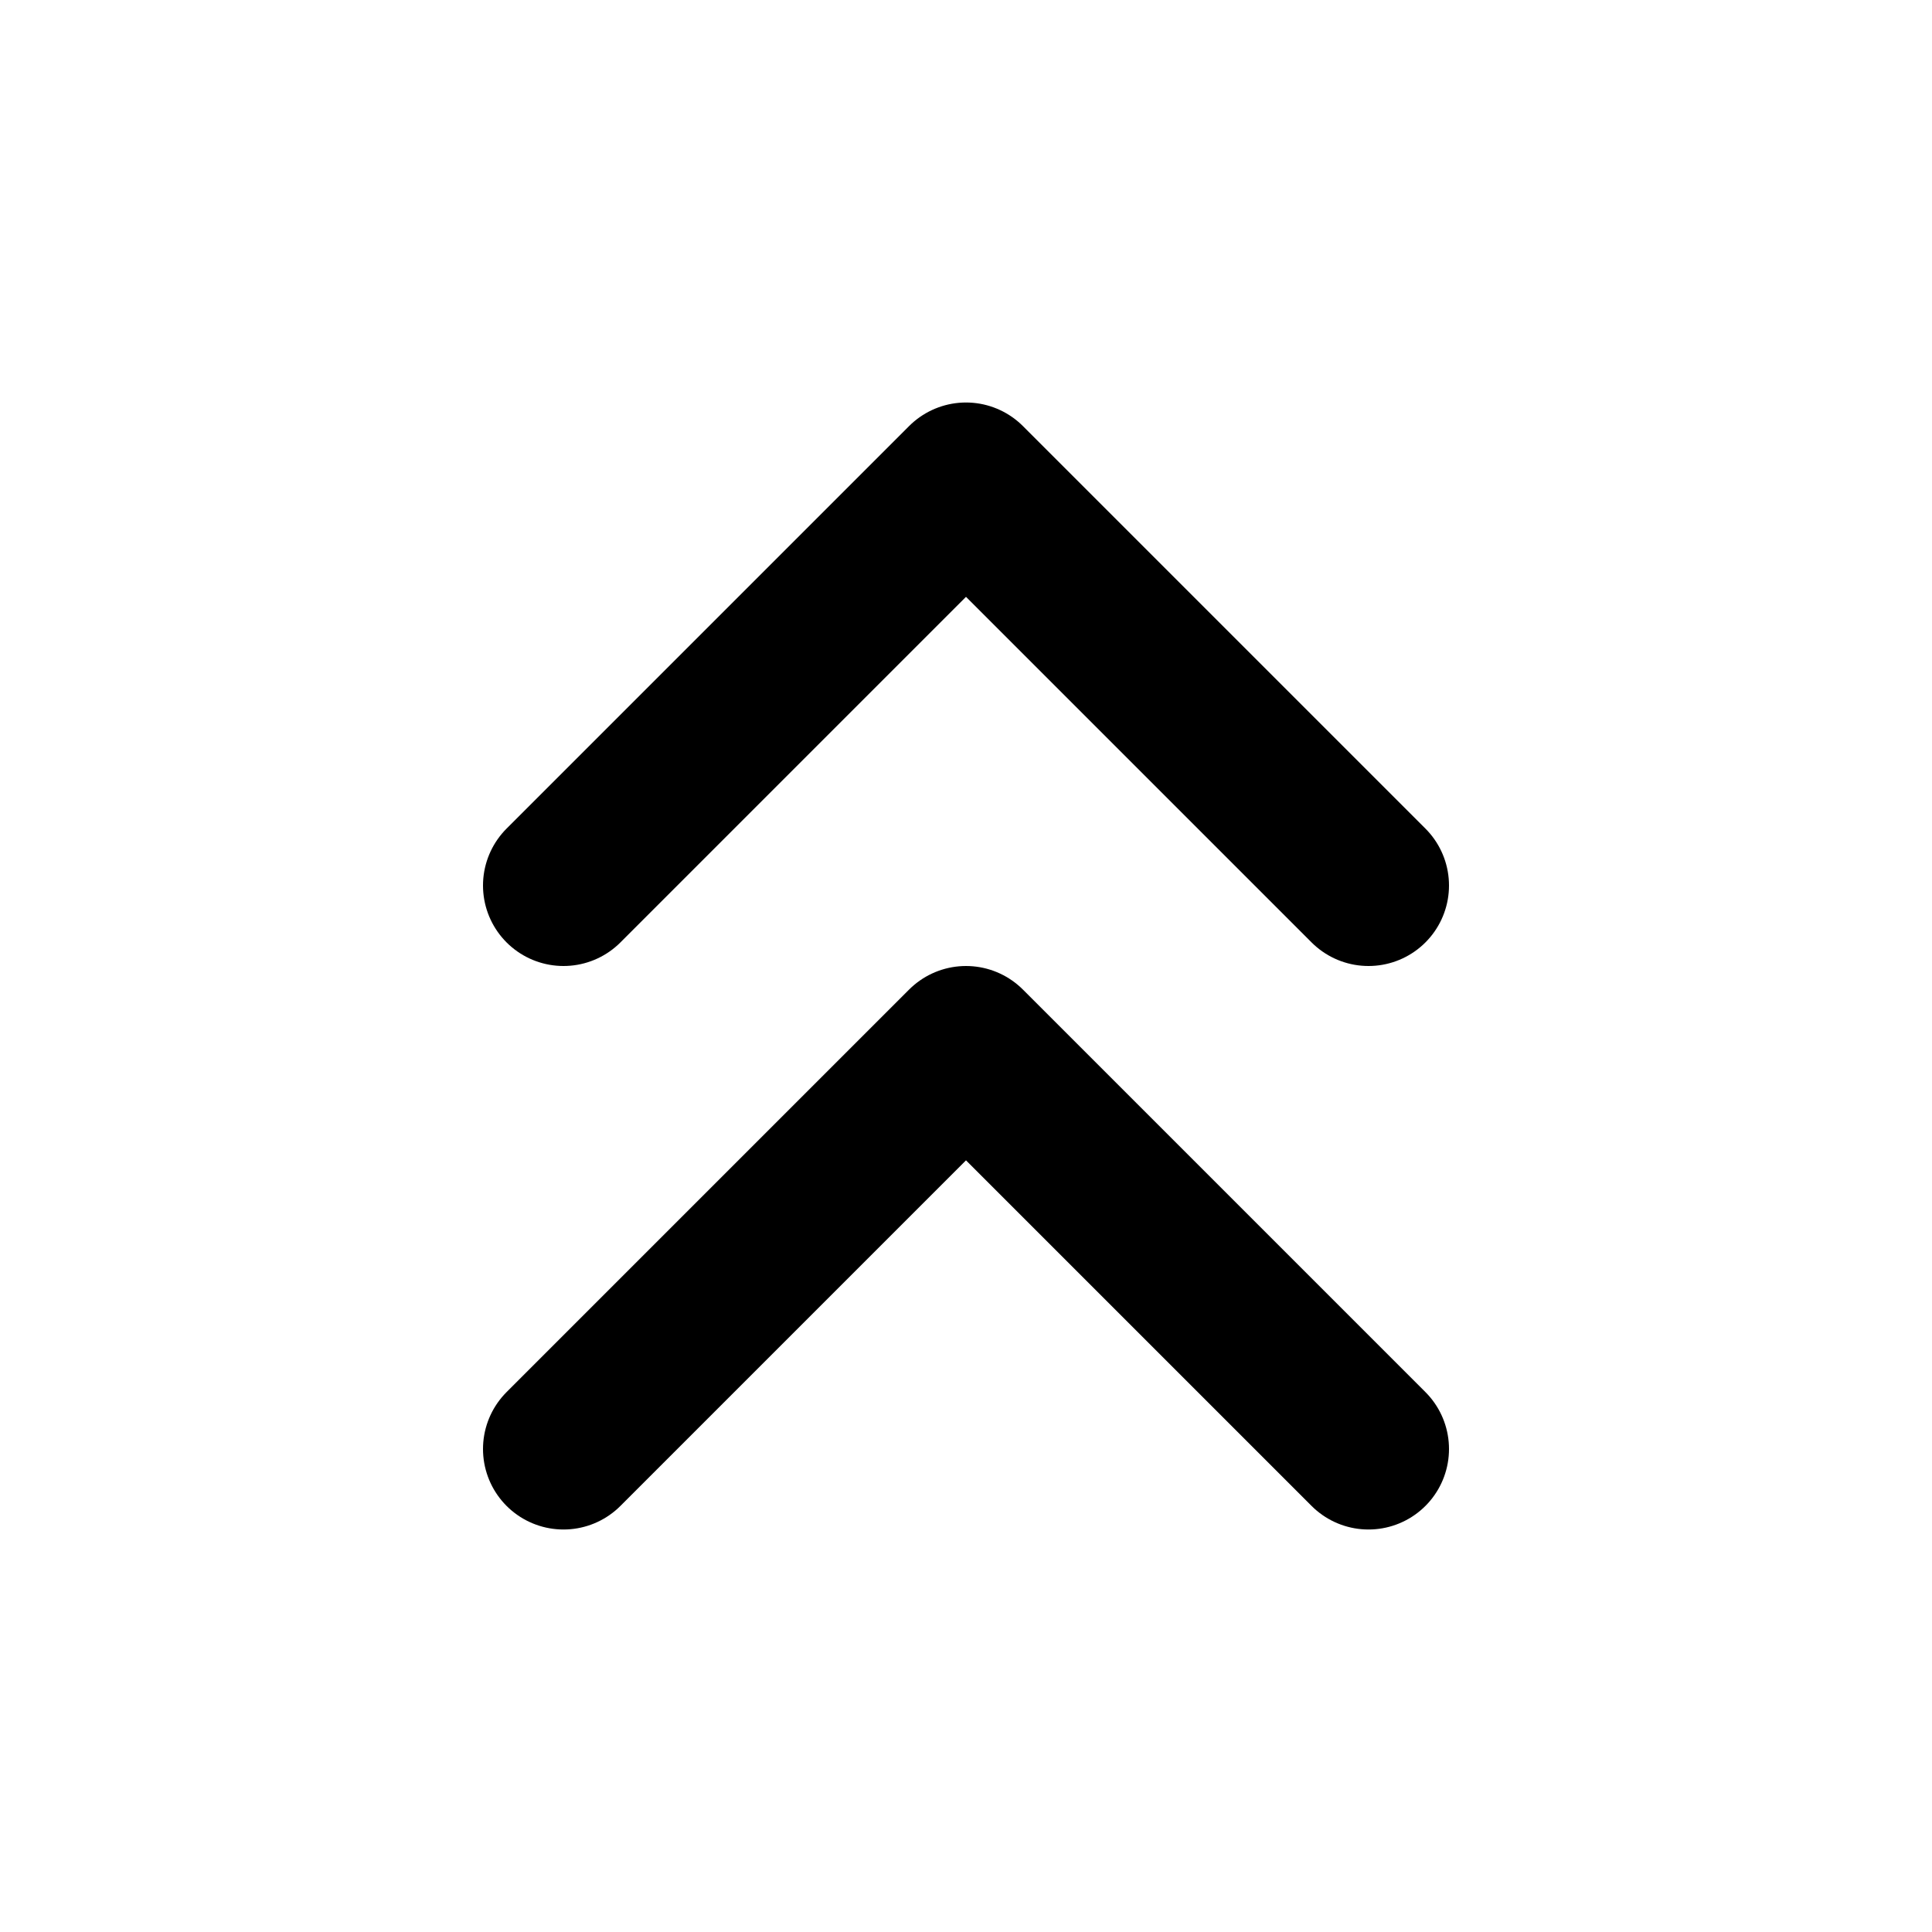
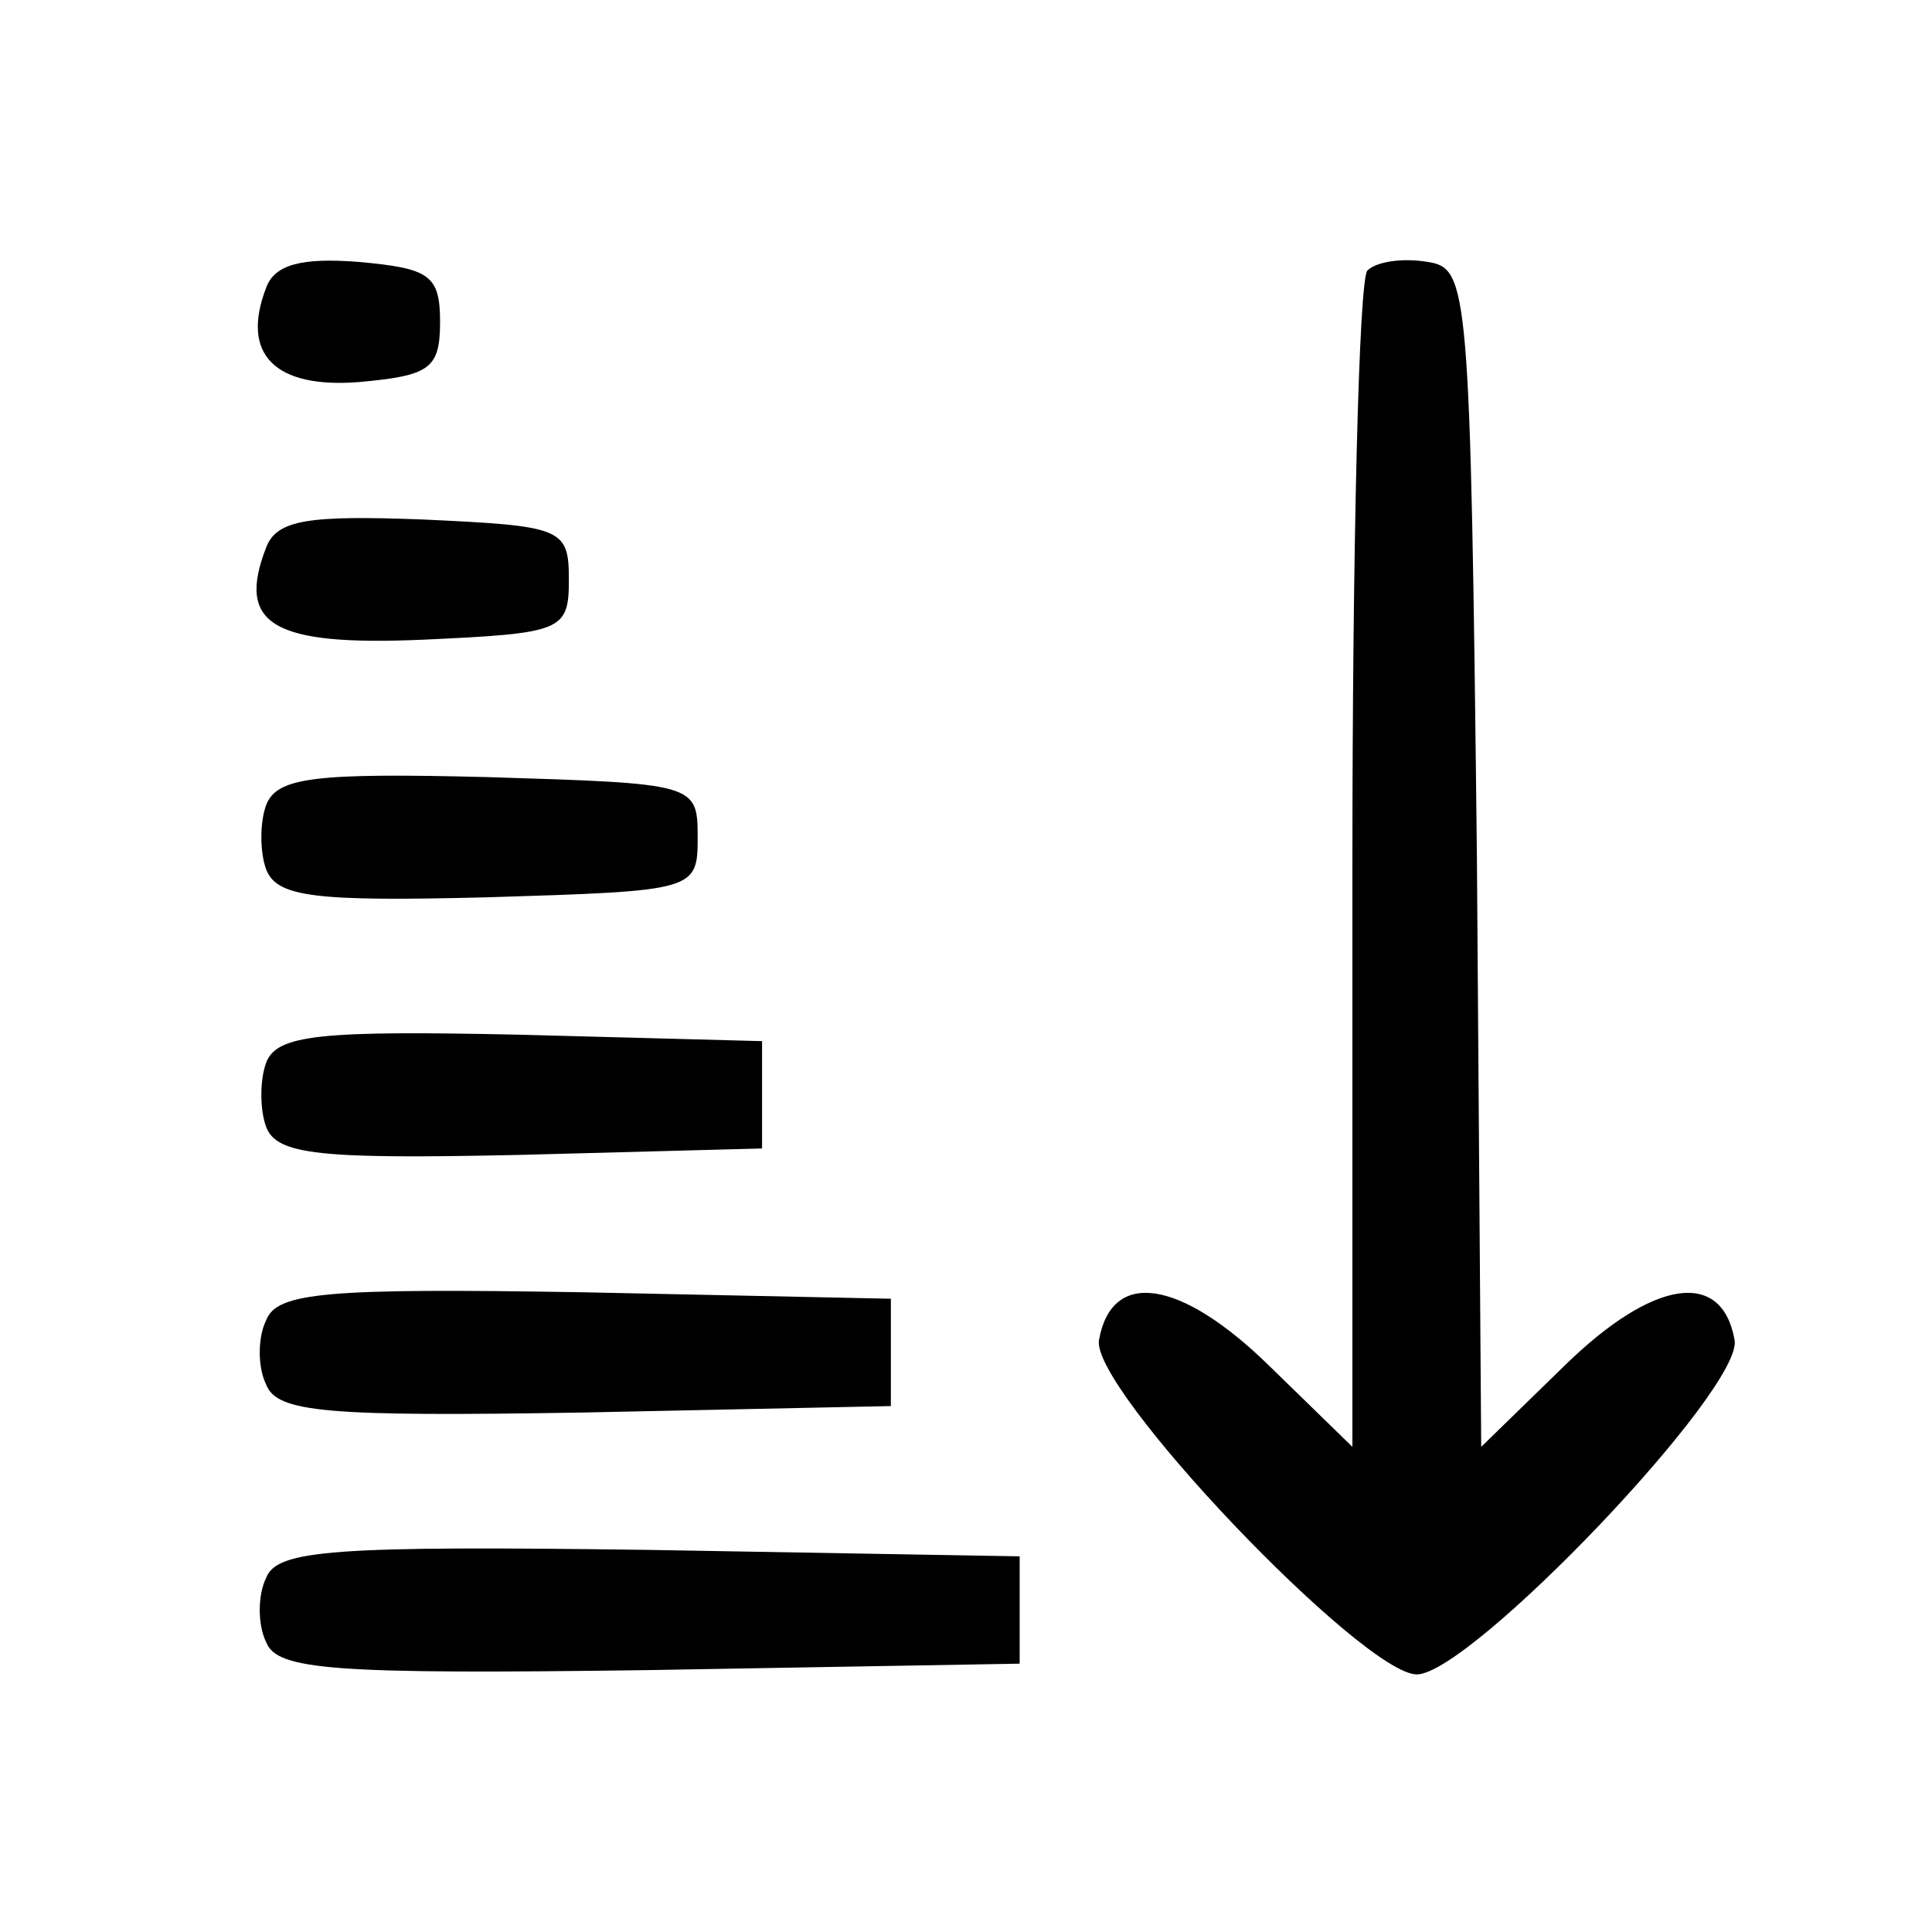
- <svg xmlns="http://www.w3.org/2000/svg" width="24" height="24" viewBox="0 0 24 24" fill="none" stroke="currentColor" stroke-width="2" stroke-linecap="round" stroke-linejoin="round" class="feather feather-chevrons-up">
-   <polyline points="17 11 12 6 7 11" />
-   <polyline points="17 18 12 13 7 18" />
+ <svg xmlns="http://www.w3.org/2000/svg" version="1.0" width="90pt" height="90pt" viewBox="0 0 90 90" preserveAspectRatio="xMidYMid meet">
+   <g transform="translate(0,90) scale(0.1,-0.1)" fill="#000000" stroke="none">
+     <path d="M124 766 c-12 -31 4 -47 43 -44 33 3 38 6 38 28 0 22 -5 25 -38 28 -26 2 -39 -1 -43 -12z" />
+     <path d="M637 774 c-4 -4 -7 -129 -7 -278 l0 -270 -39 38 c-41 40 -73 45 -79 12 -5 -22 123 -156 148 -156 25 0 153 134 148 156 -6 33 -38 28 -79 -12 l-39 -38 -2 275 c-3 267 -4 274 -23 277 -12 2 -24 0 -28 -4z" />
+     <path d="M124 645 c-14 -36 3 -46 73 -43 65 3 68 4 68 28 0 24 -3 25 -68 28 -53 2 -68 0 -73 -13z" />
+     <path d="M124 525 c-3 -8 -3 -22 0 -30 5 -13 23 -15 103 -13 97 3 98 3 98 28 0 25 -1 25 -98 28 -80 2 -98 0 -103 -13z" />
+     <path d="M124 405 c-3 -8 -3 -22 0 -30 5 -13 25 -15 118 -13 l113 3 0 25 0 25 -113 3 c-93 2 -113 0 -118 -13z" />
+     <path d="M124 285 c-4 -8 -4 -22 0 -30 5 -13 28 -15 148 -13 l143 3 0 25 0 25 -143 3 c-120 2 -143 0 -148 -13z" />
+     <path d="M124 165 c-4 -8 -4 -22 0 -30 5 -13 31 -15 178 -13 l173 3 0 25 0 25 -173 3 c-147 2 -173 0 -178 -13z" />
+   </g>
</svg>
